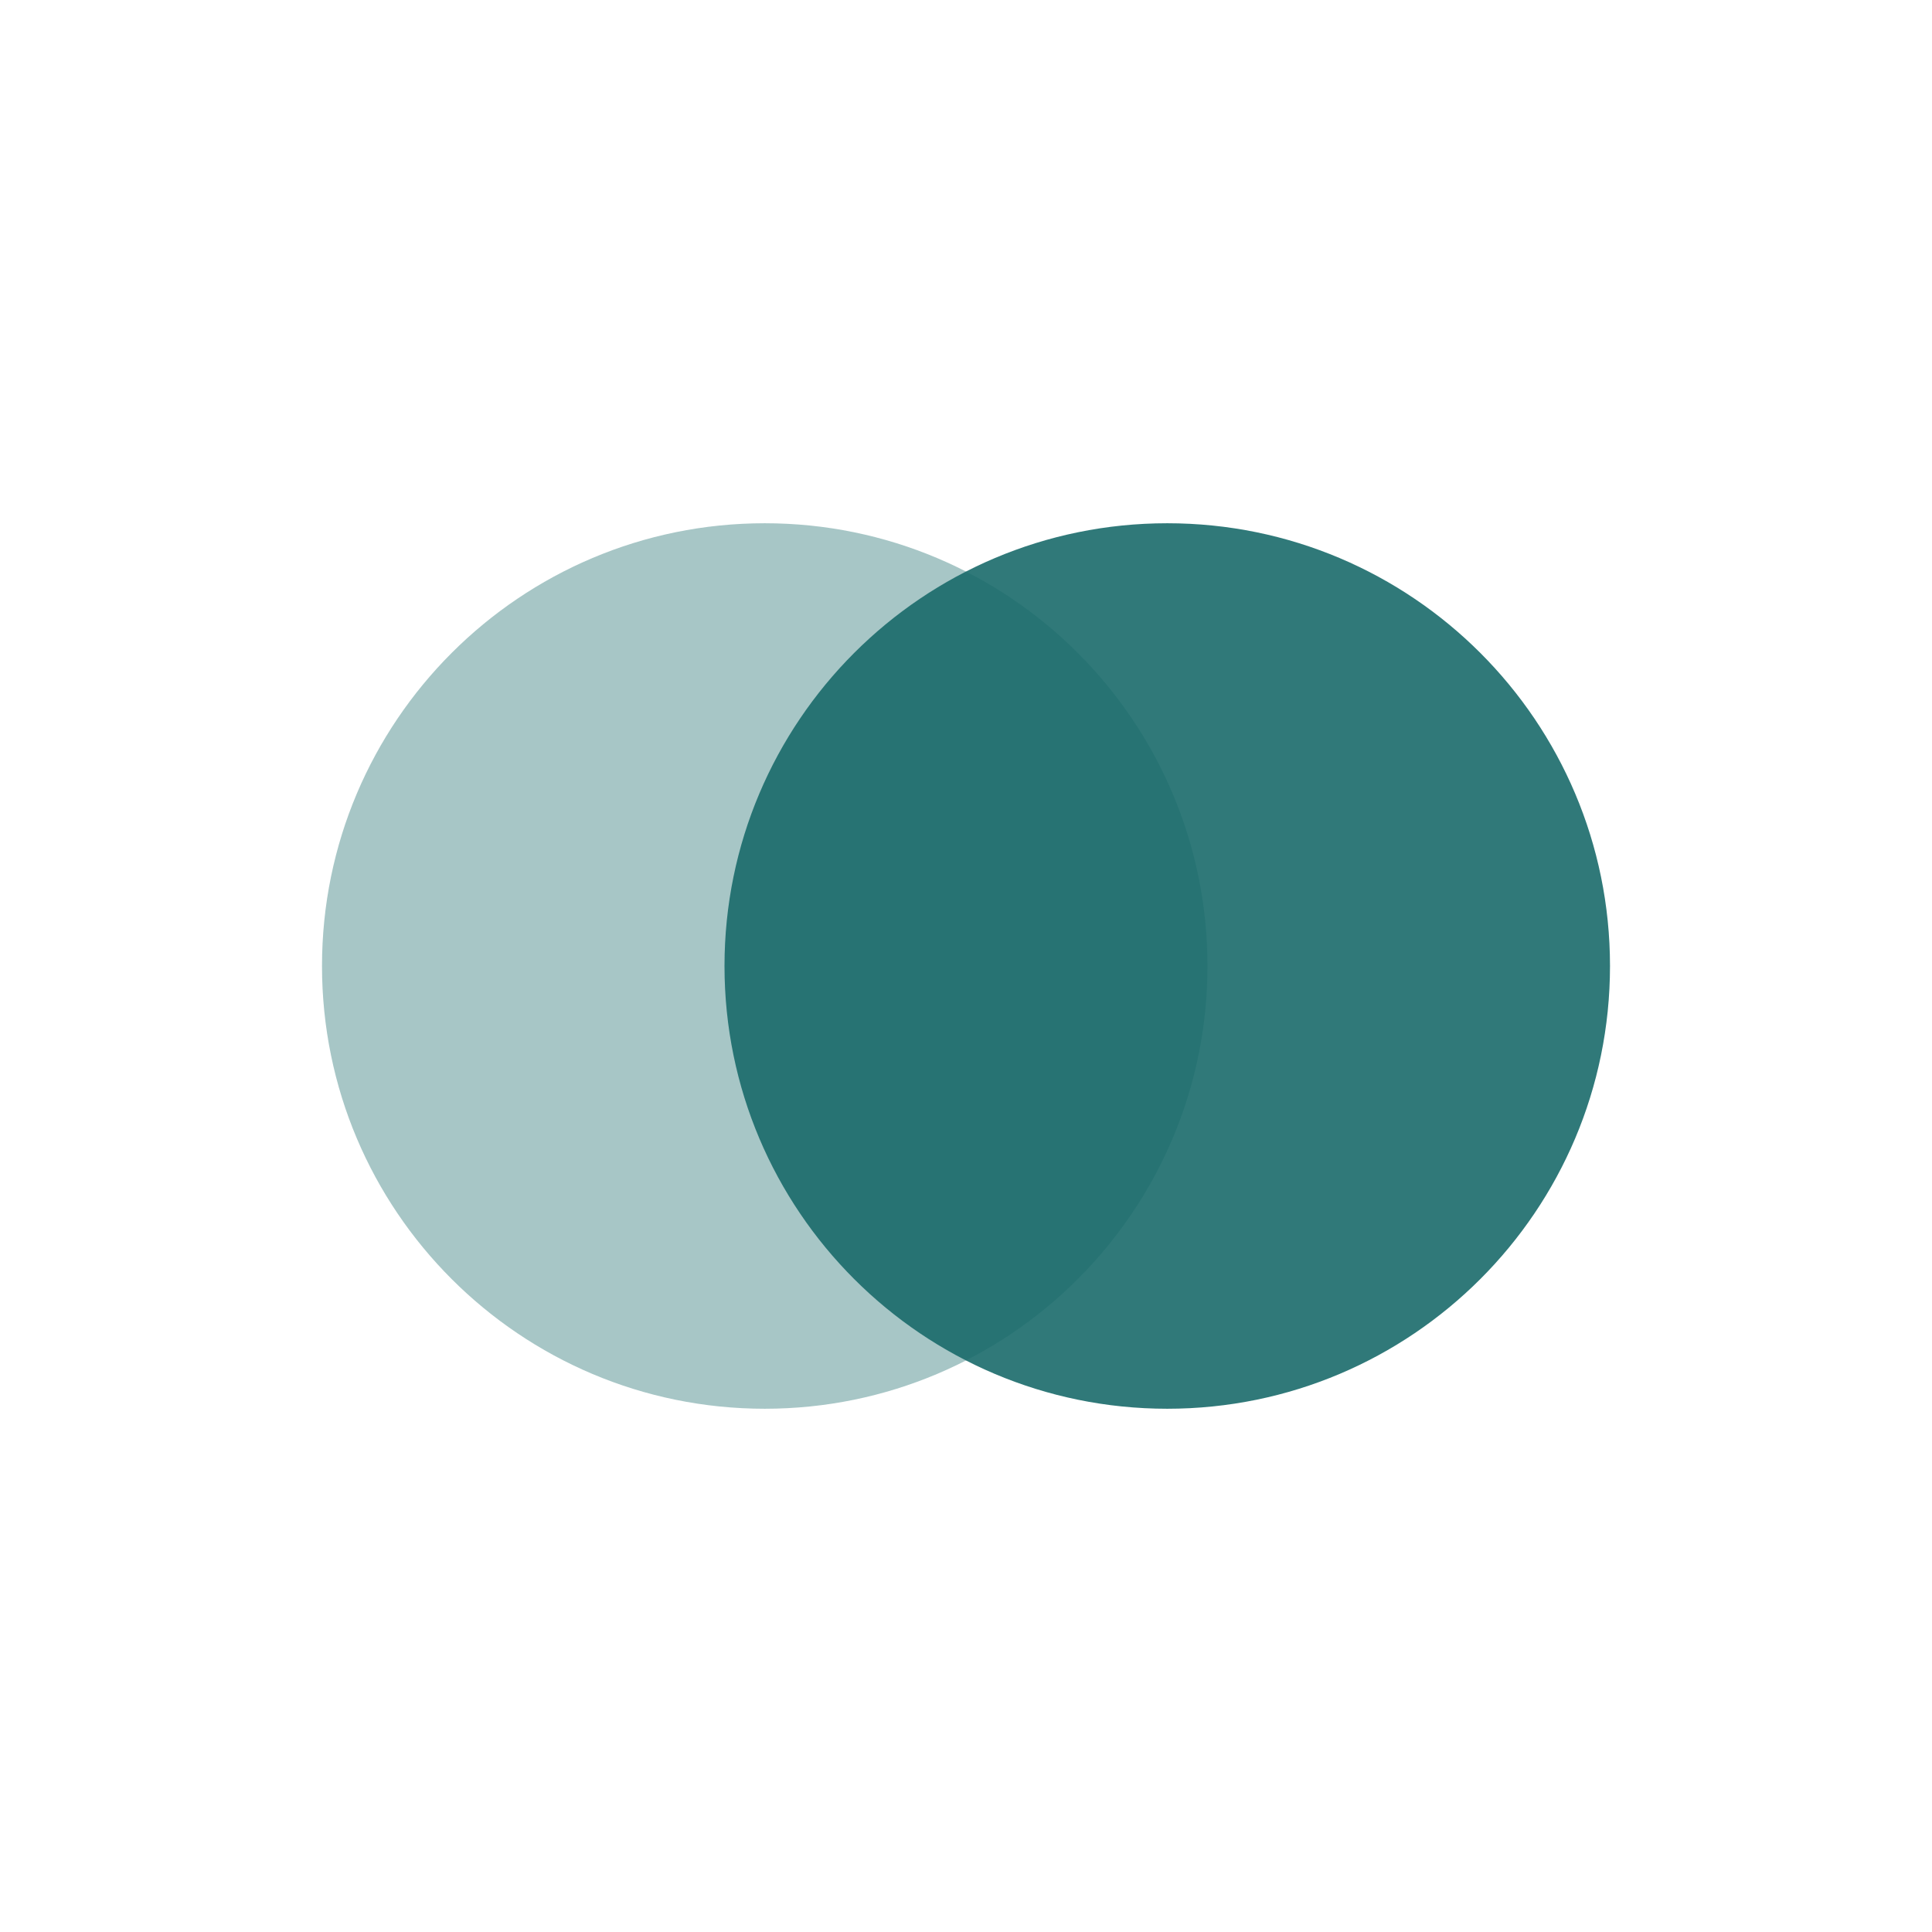
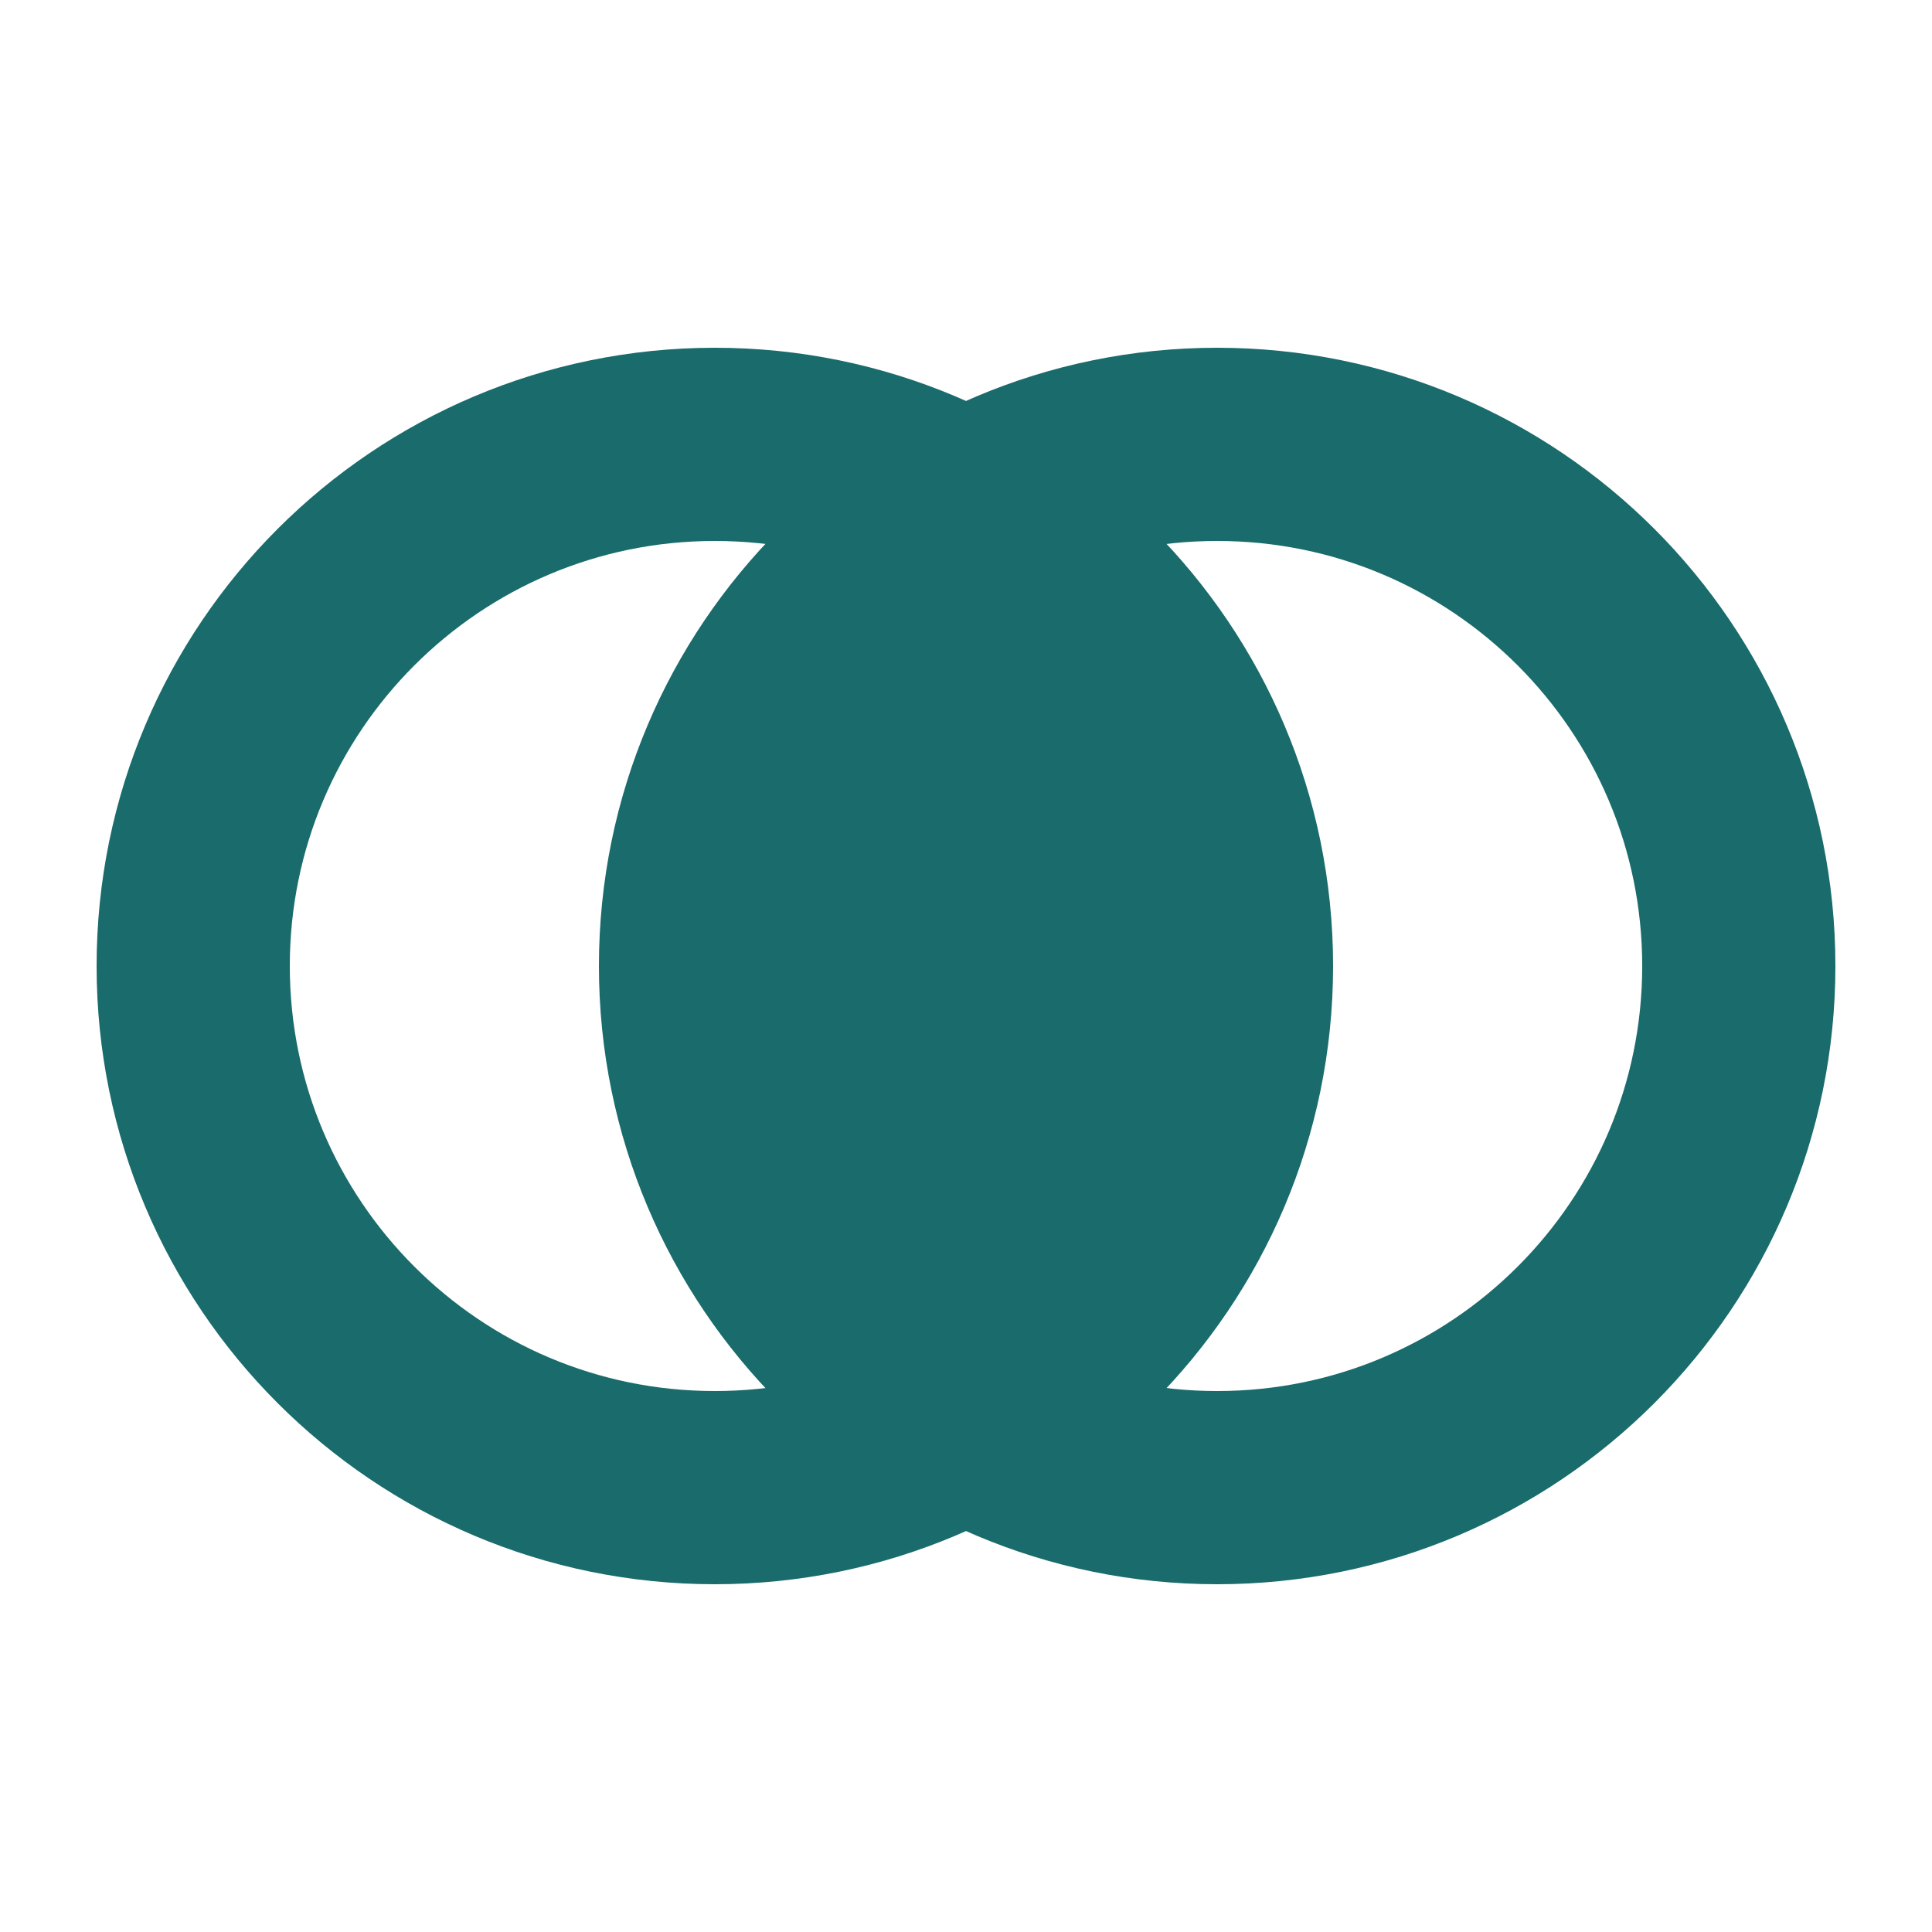
- <svg xmlns="http://www.w3.org/2000/svg" width="96" height="96" viewBox="0 0 96 96" fill="none" role="img" aria-label="InterVous">
-   <circle cx="38" cy="48" r="22" fill="#1A6B6B" fill-opacity="0.38" />
-   <circle cx="58" cy="48" r="22" fill="#1A6B6B" fill-opacity="0.9" />
+ <svg xmlns="http://www.w3.org/2000/svg" viewBox="0 0 100 100">
+   <circle cx="37" cy="50" r="27" fill="none" stroke="#1A6B6B" stroke-width="10" />
+   <circle cx="63" cy="50" r="27" fill="none" stroke="#1A6B6B" stroke-width="10" />
+   <path d="M50 26.34 A27 27 0 0 1 50 73.66 A27 27 0 0 1 50 26.34 Z" fill="#1A6B6B" />
</svg>
